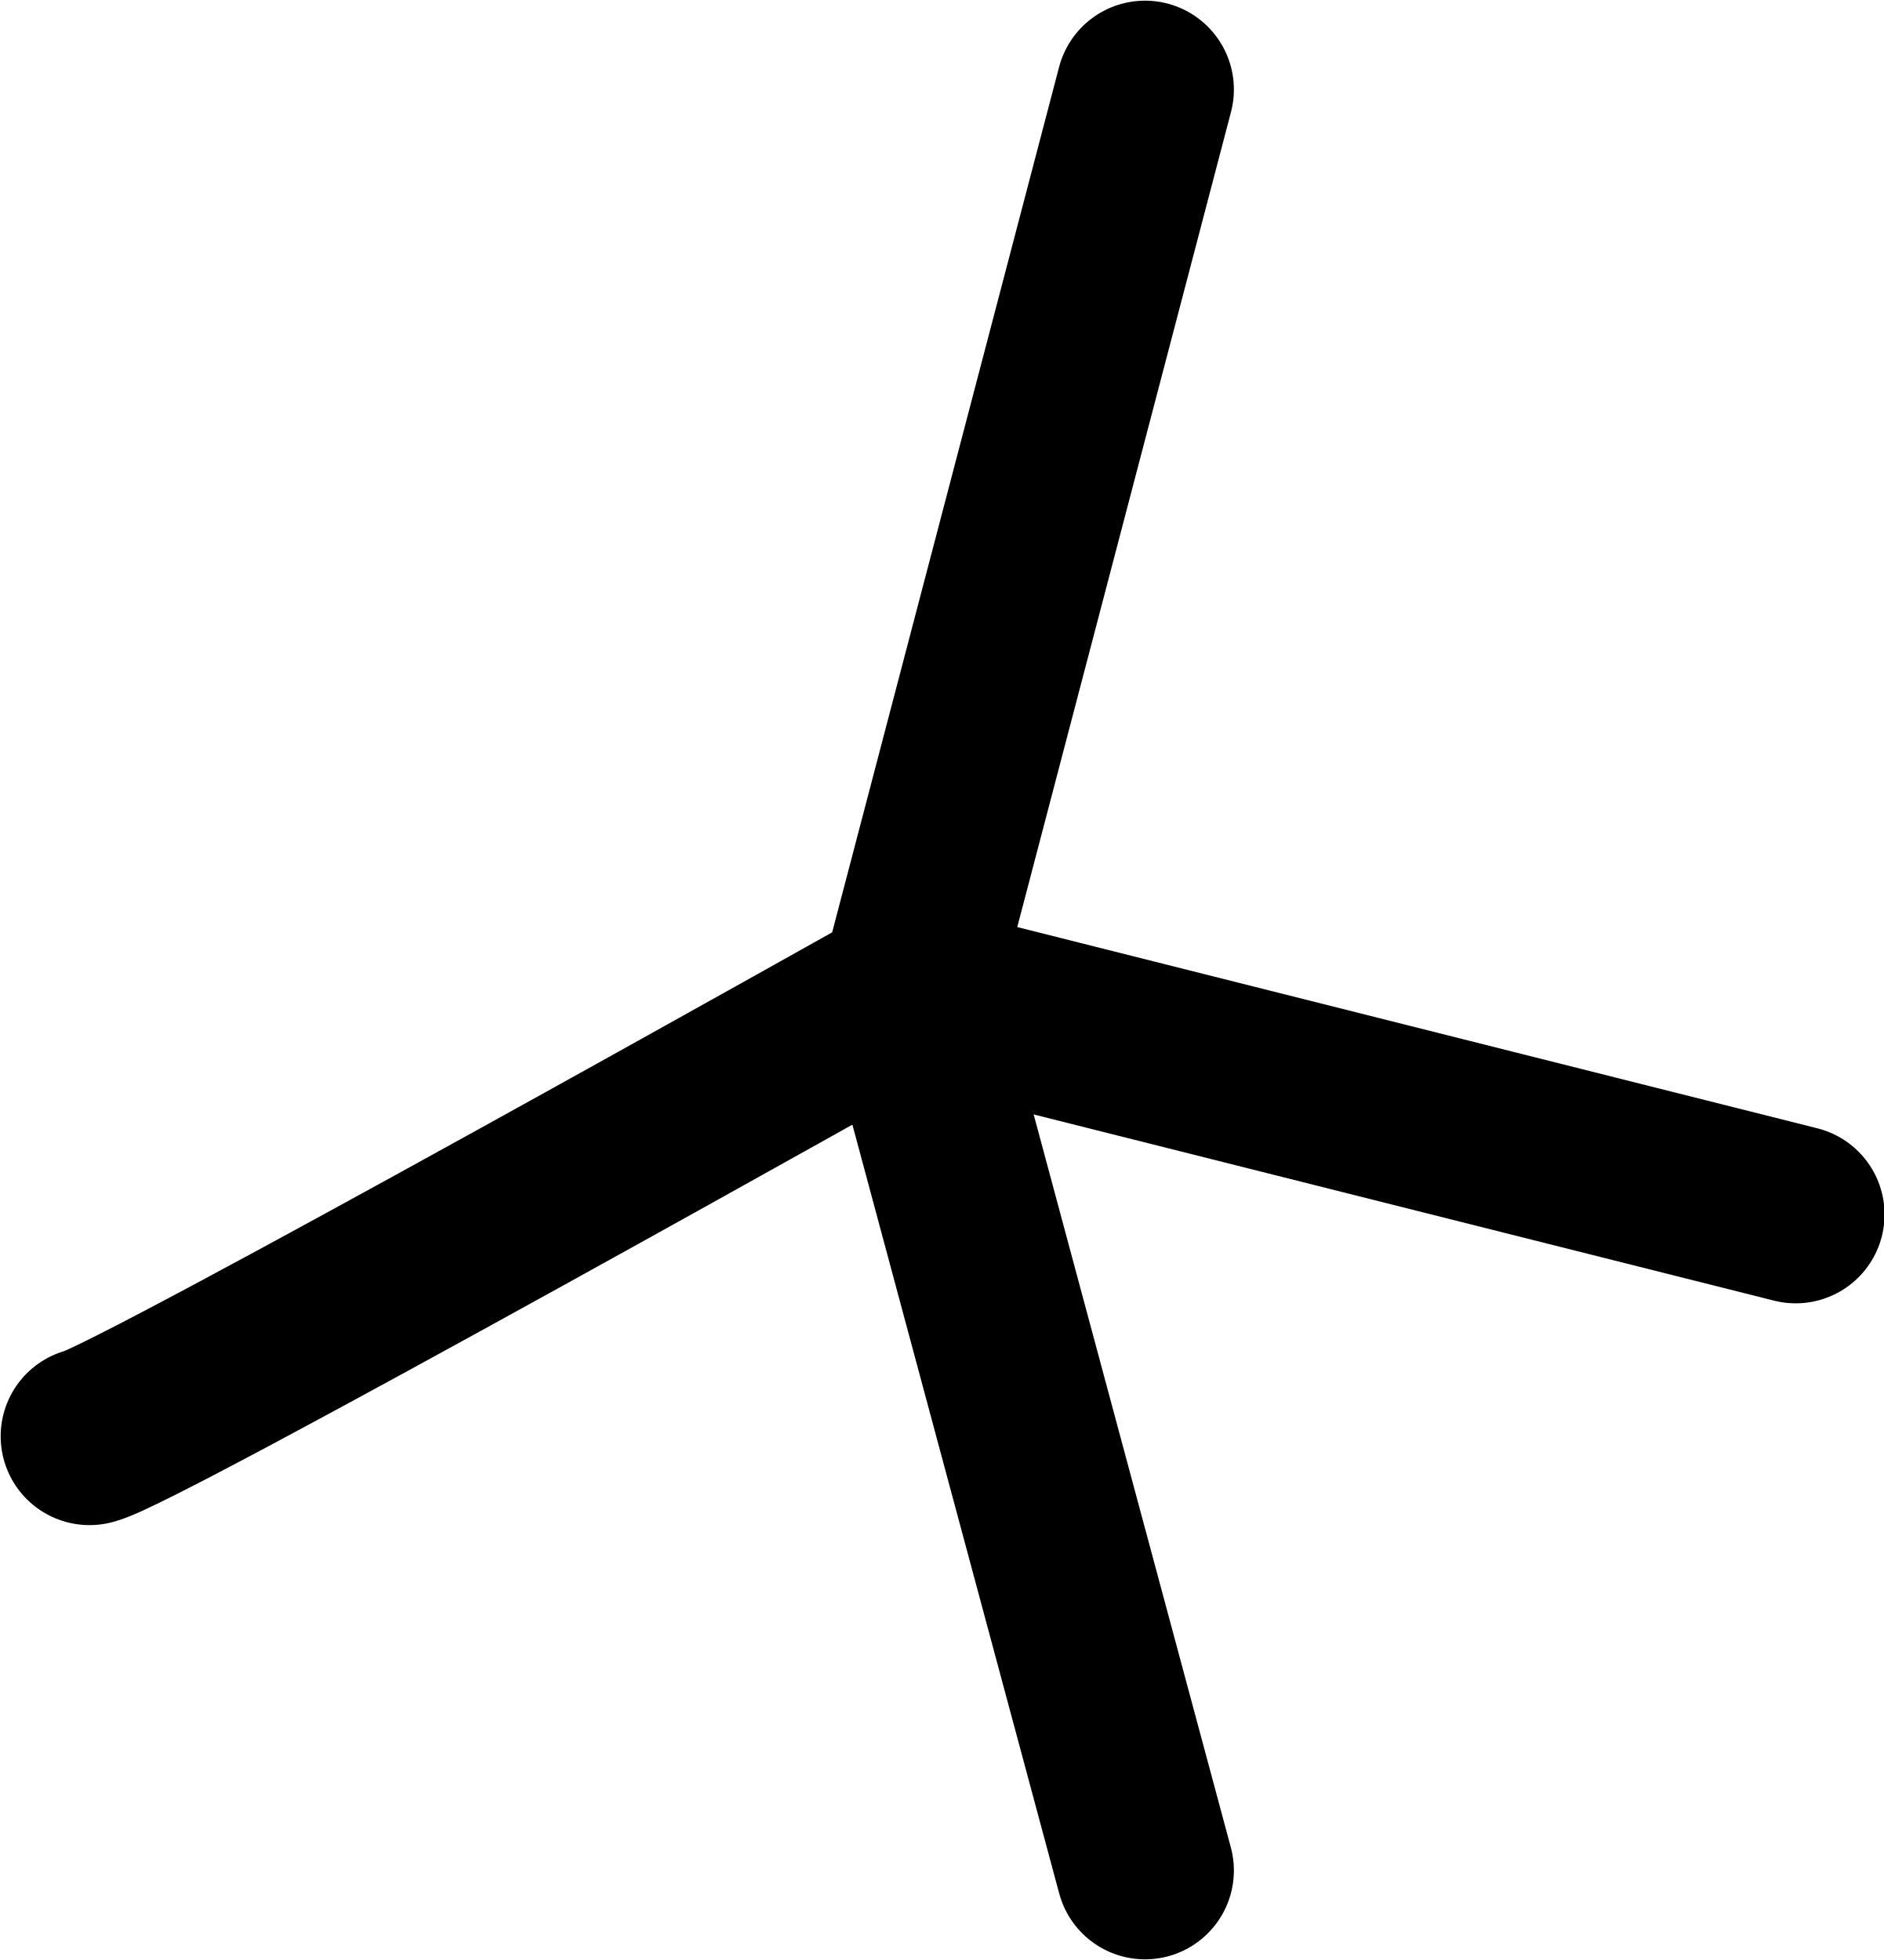
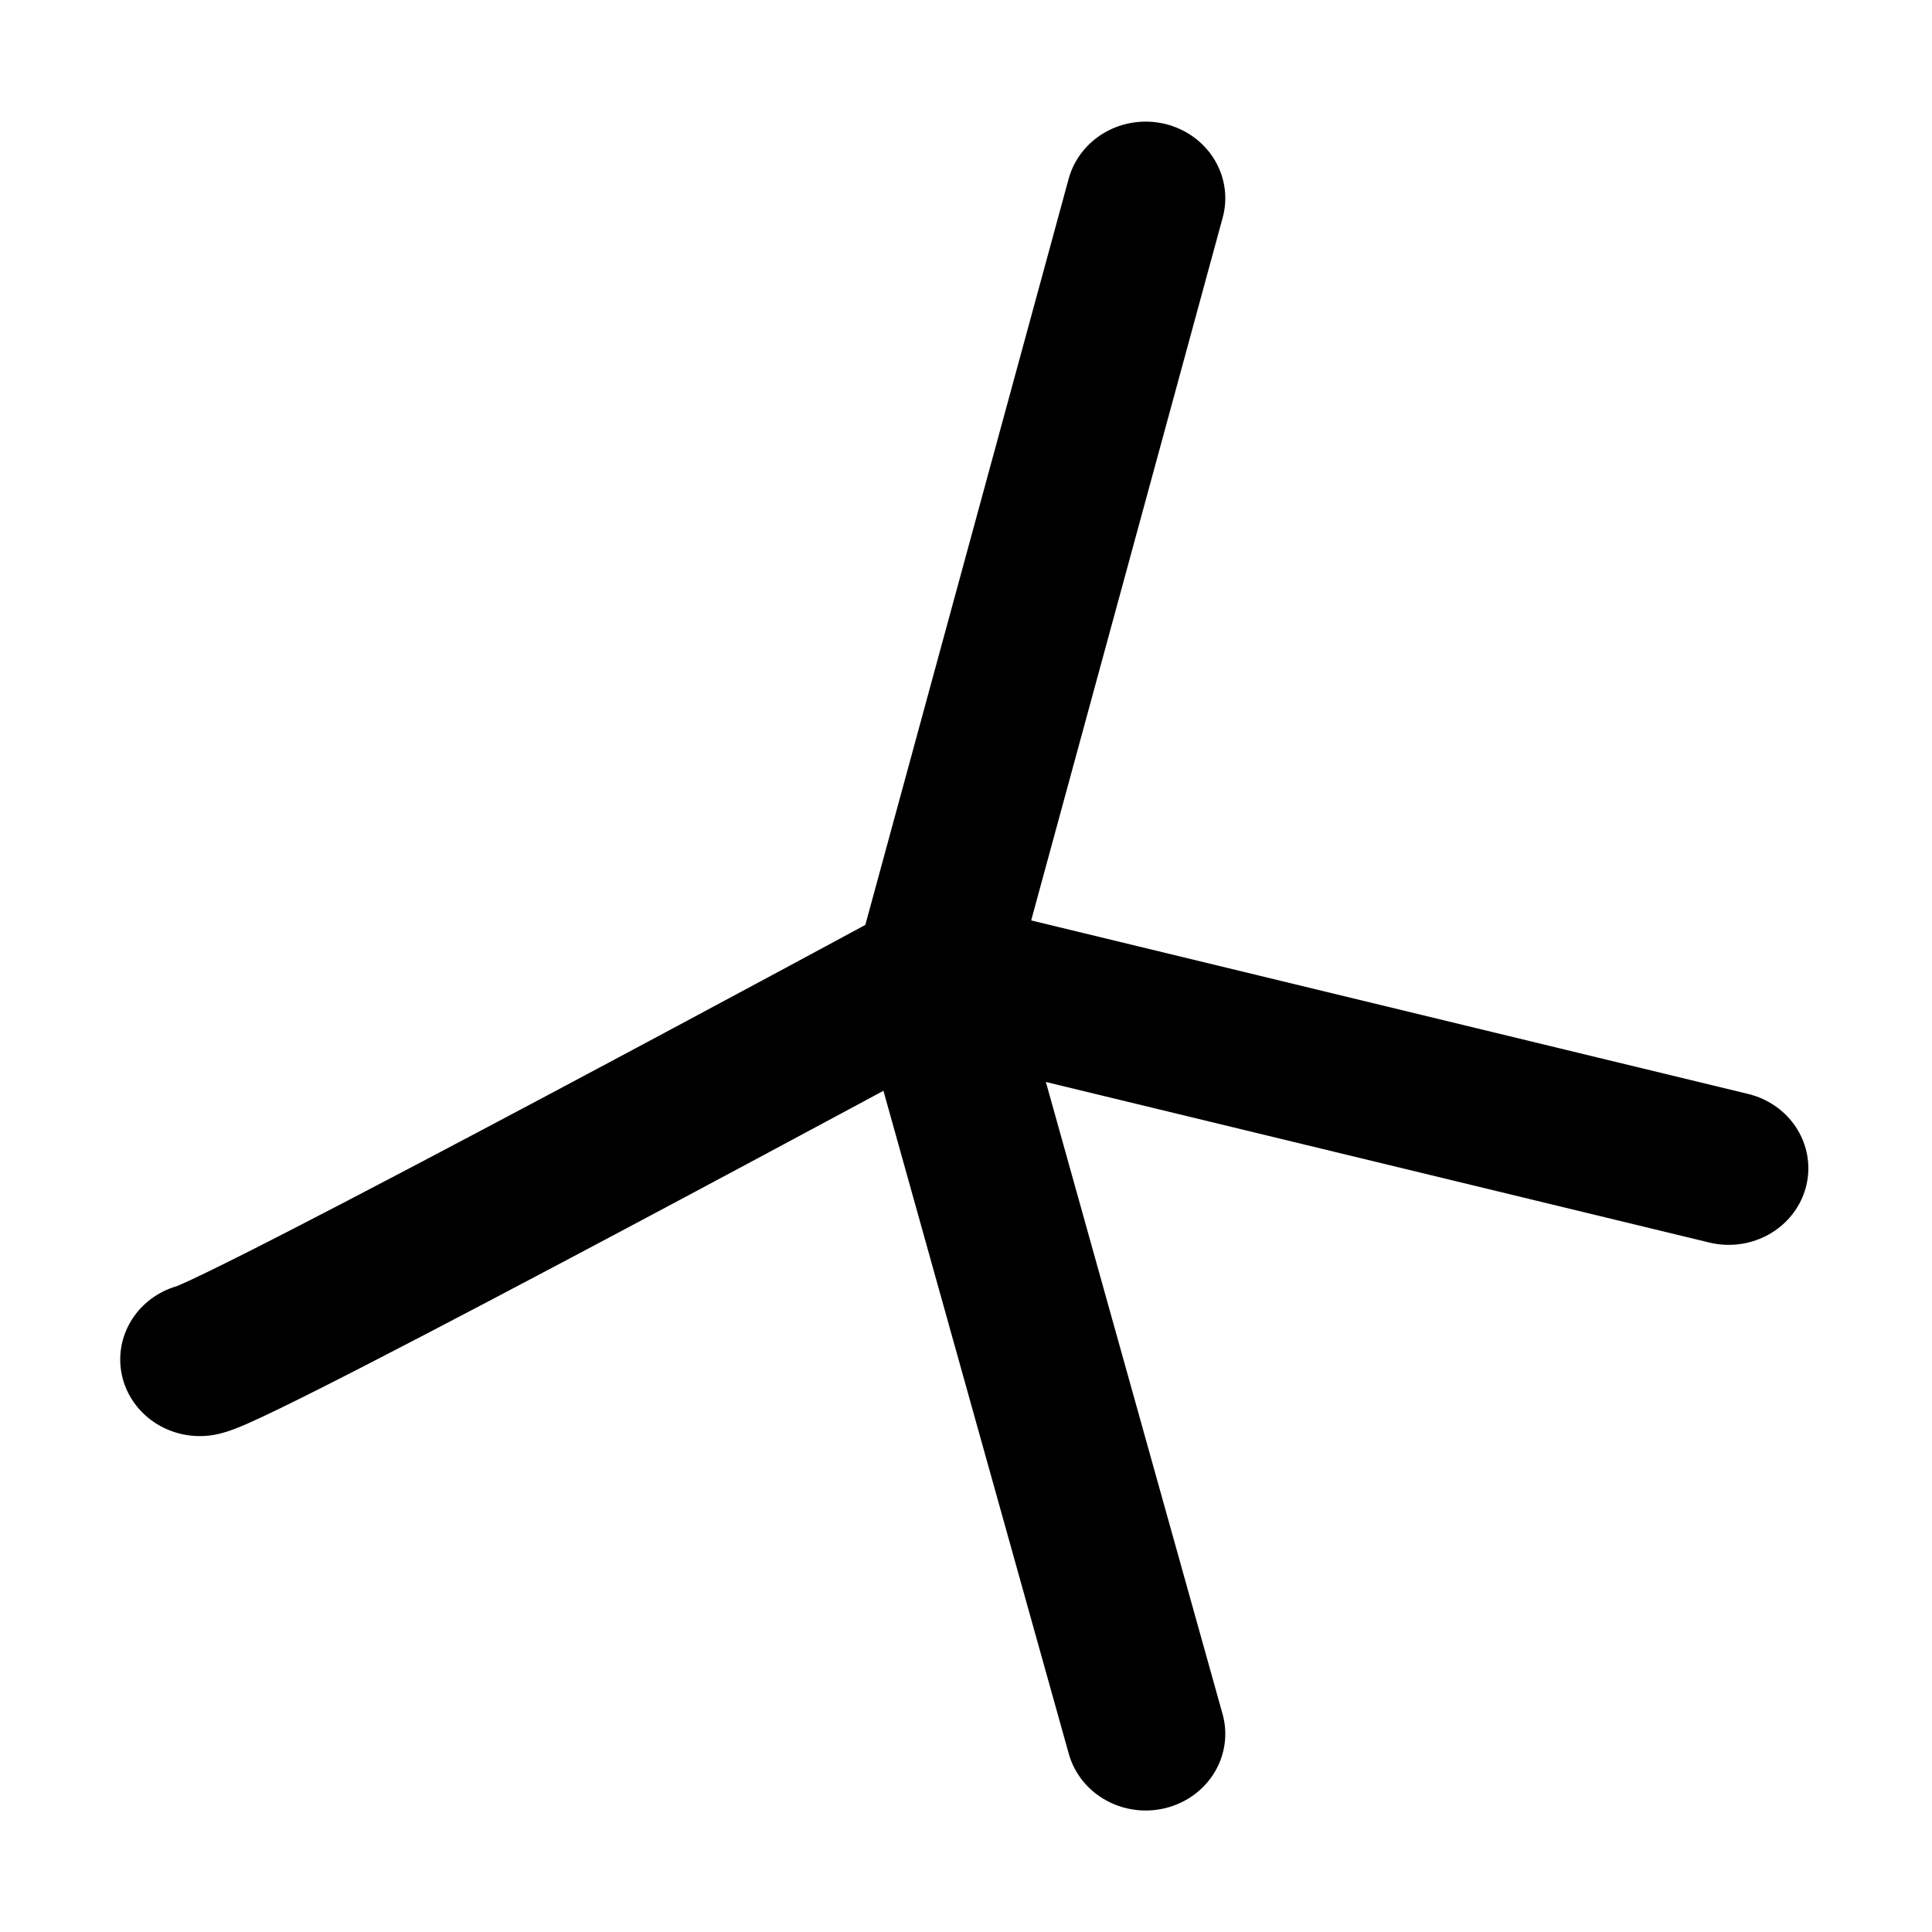
- <svg xmlns="http://www.w3.org/2000/svg" viewBox="0 0 14.1 14.67">
-   <defs>
-     <style>.cls-1{fill:none;stroke:#000;stroke-linecap:round;stroke-linejoin:round;stroke-width:1.33px;}</style>
+ <svg xmlns="http://www.w3.org/2000/svg" viewBox="0 0 16 16" version="1.1" id="svg148" width="16" height="16">
+   <defs id="defs138">
+     <style id="style136">.cls-1{fill:none;stroke:#000;stroke-linecap:round;stroke-linejoin:round;stroke-width:1.33px;}</style>
  </defs>
-   <g id="Layer_2" data-name="Layer 2">
+   <g id="Layer_2" data-name="Layer 2" transform="matrix(0.991519,0,0,0.9540691,0.9906174,1.002411)">
    <g id="Layer_1-2" data-name="Layer 1">
-       <polyline class="cls-1" points="8.57 0.67 6.8 7.42 8.57 14" />
-       <path class="cls-1" d="M.67,10.75C1,10.68,6.8,7.42,6.8,7.42l6.64,1.67" />
+       <polyline class="cls-1" points="8.57 0.67 6.8 7.42 8.57 14" id="polyline142" style="fill:none;stroke:#000000;stroke-width:1.33px;stroke-linecap:round;stroke-linejoin:round" />
+       <path class="cls-1" d="M 0.67,10.75 C 1,10.68 6.8,7.42 6.8,7.42 l 6.64,1.67" id="path144" style="fill:none;stroke:#000000;stroke-width:1.33px;stroke-linecap:round;stroke-linejoin:round" />
    </g>
  </g>
</svg>
